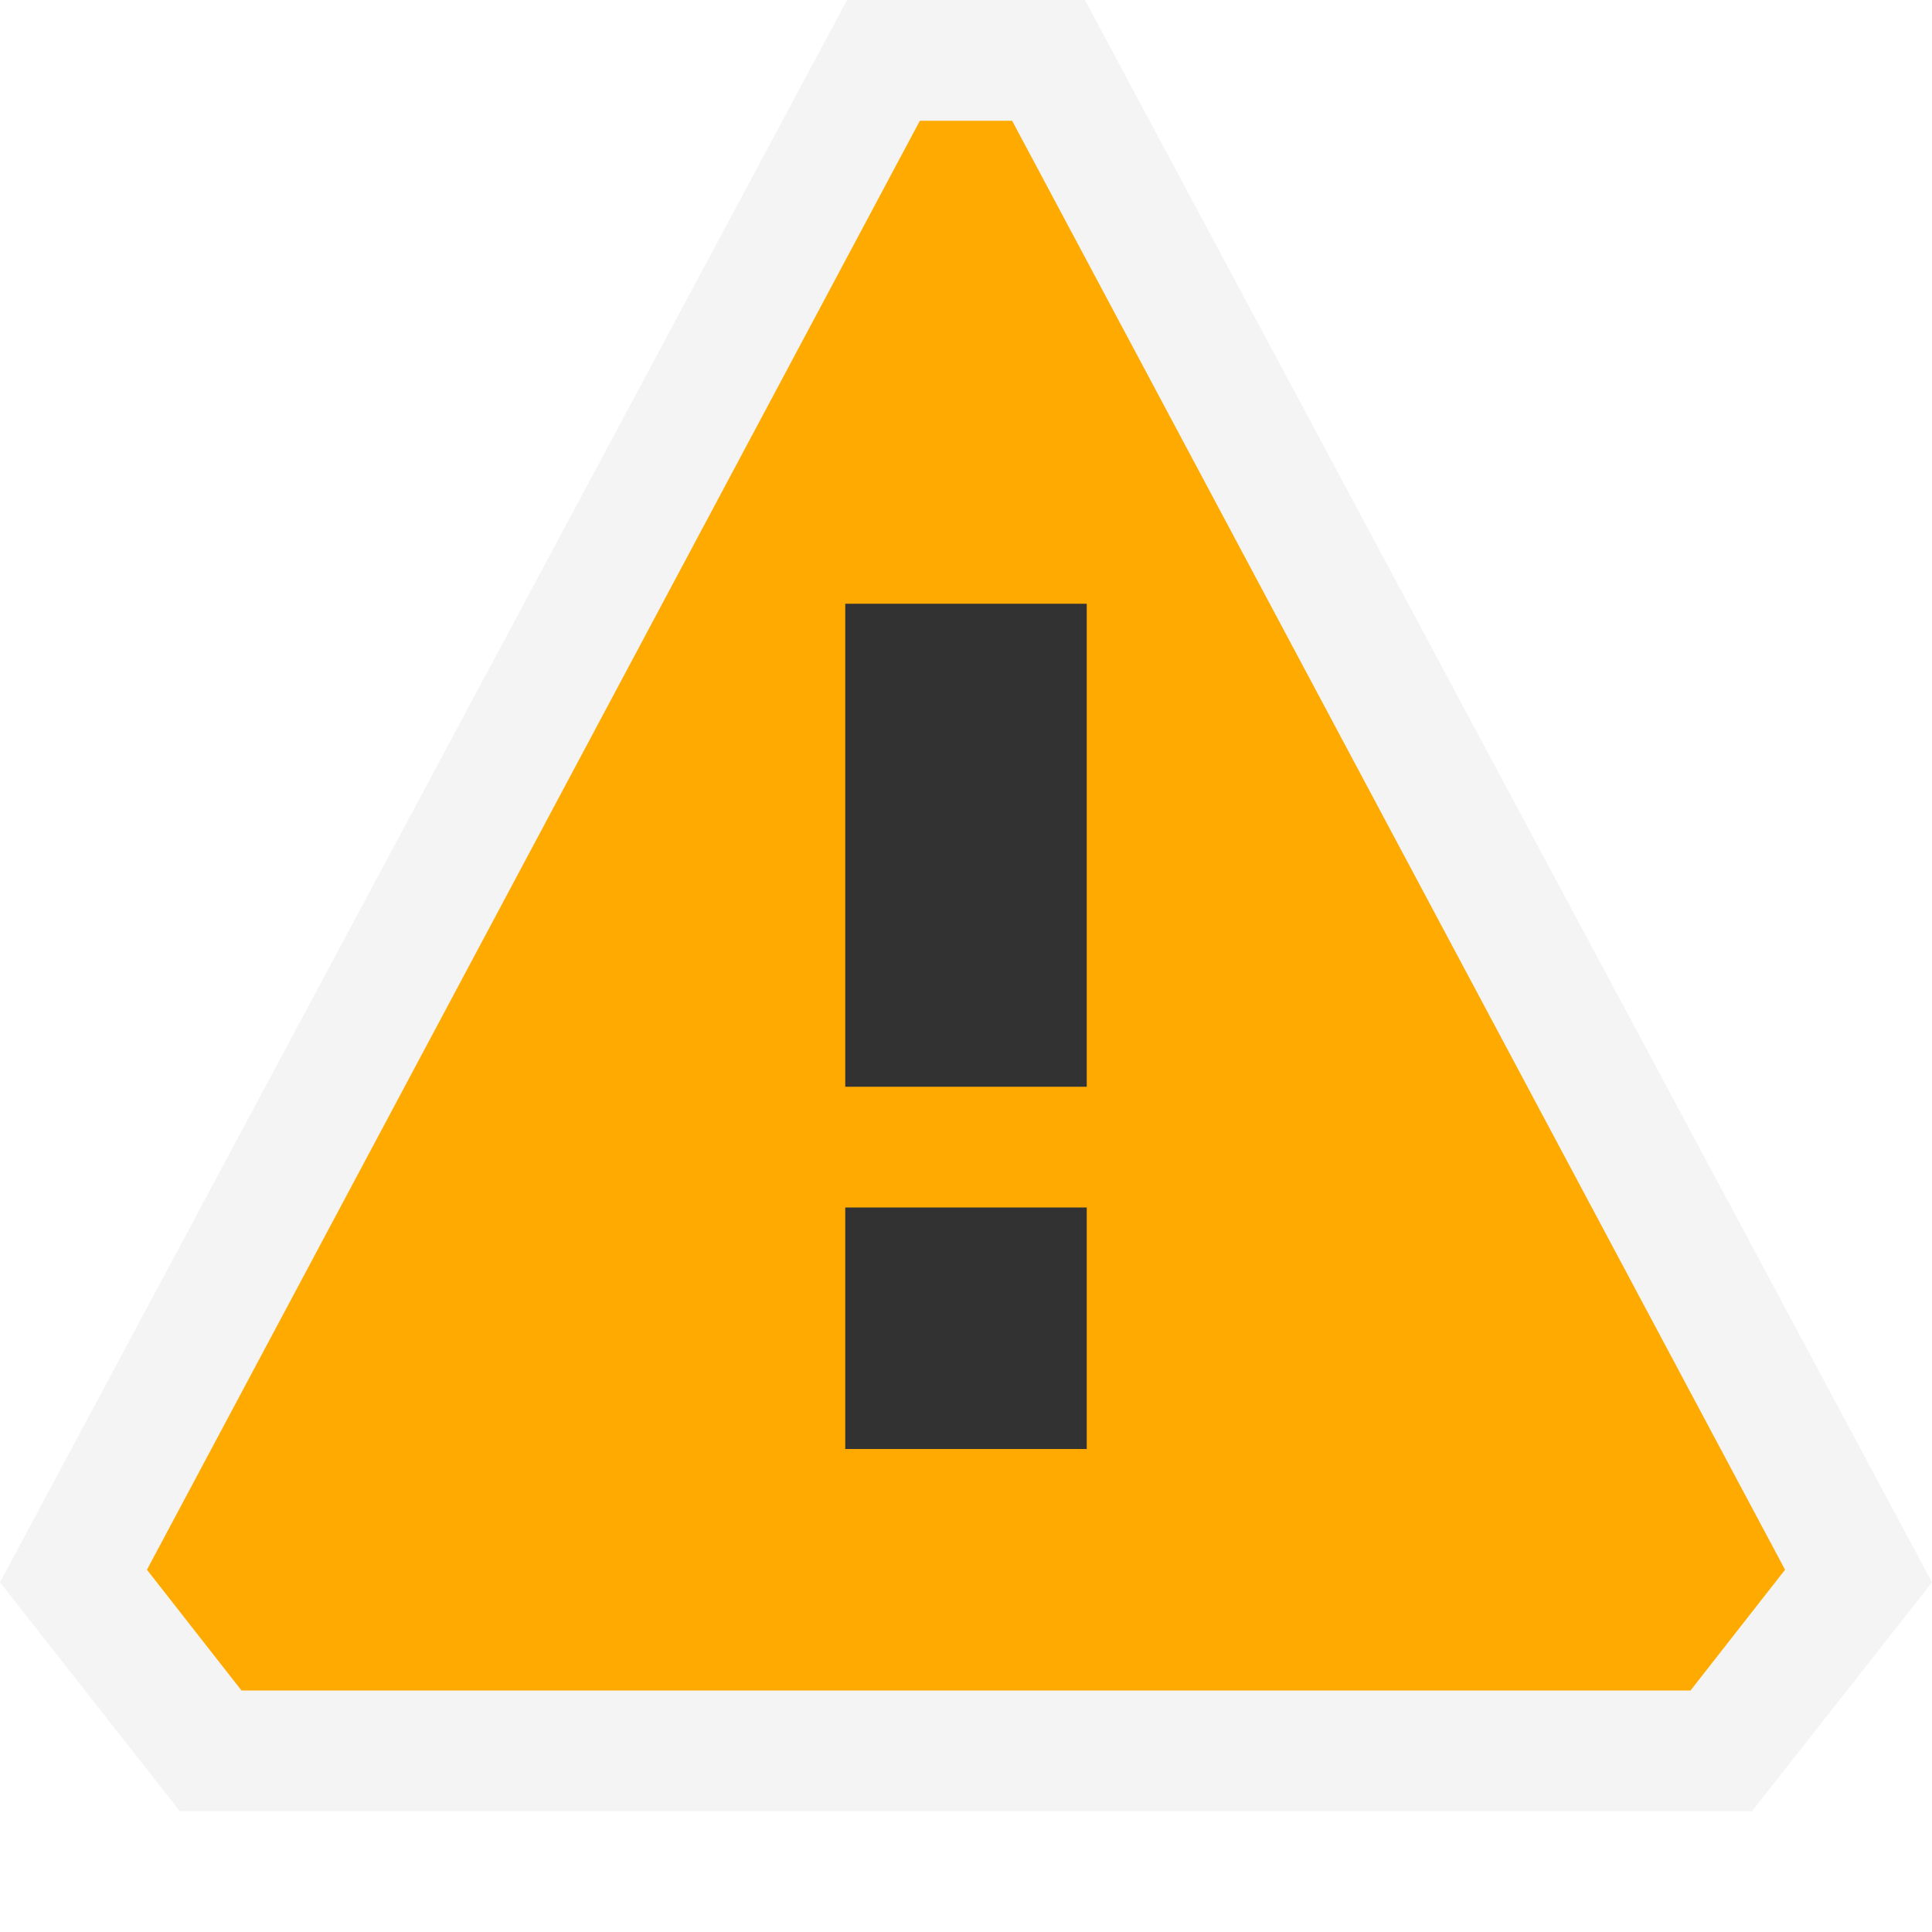
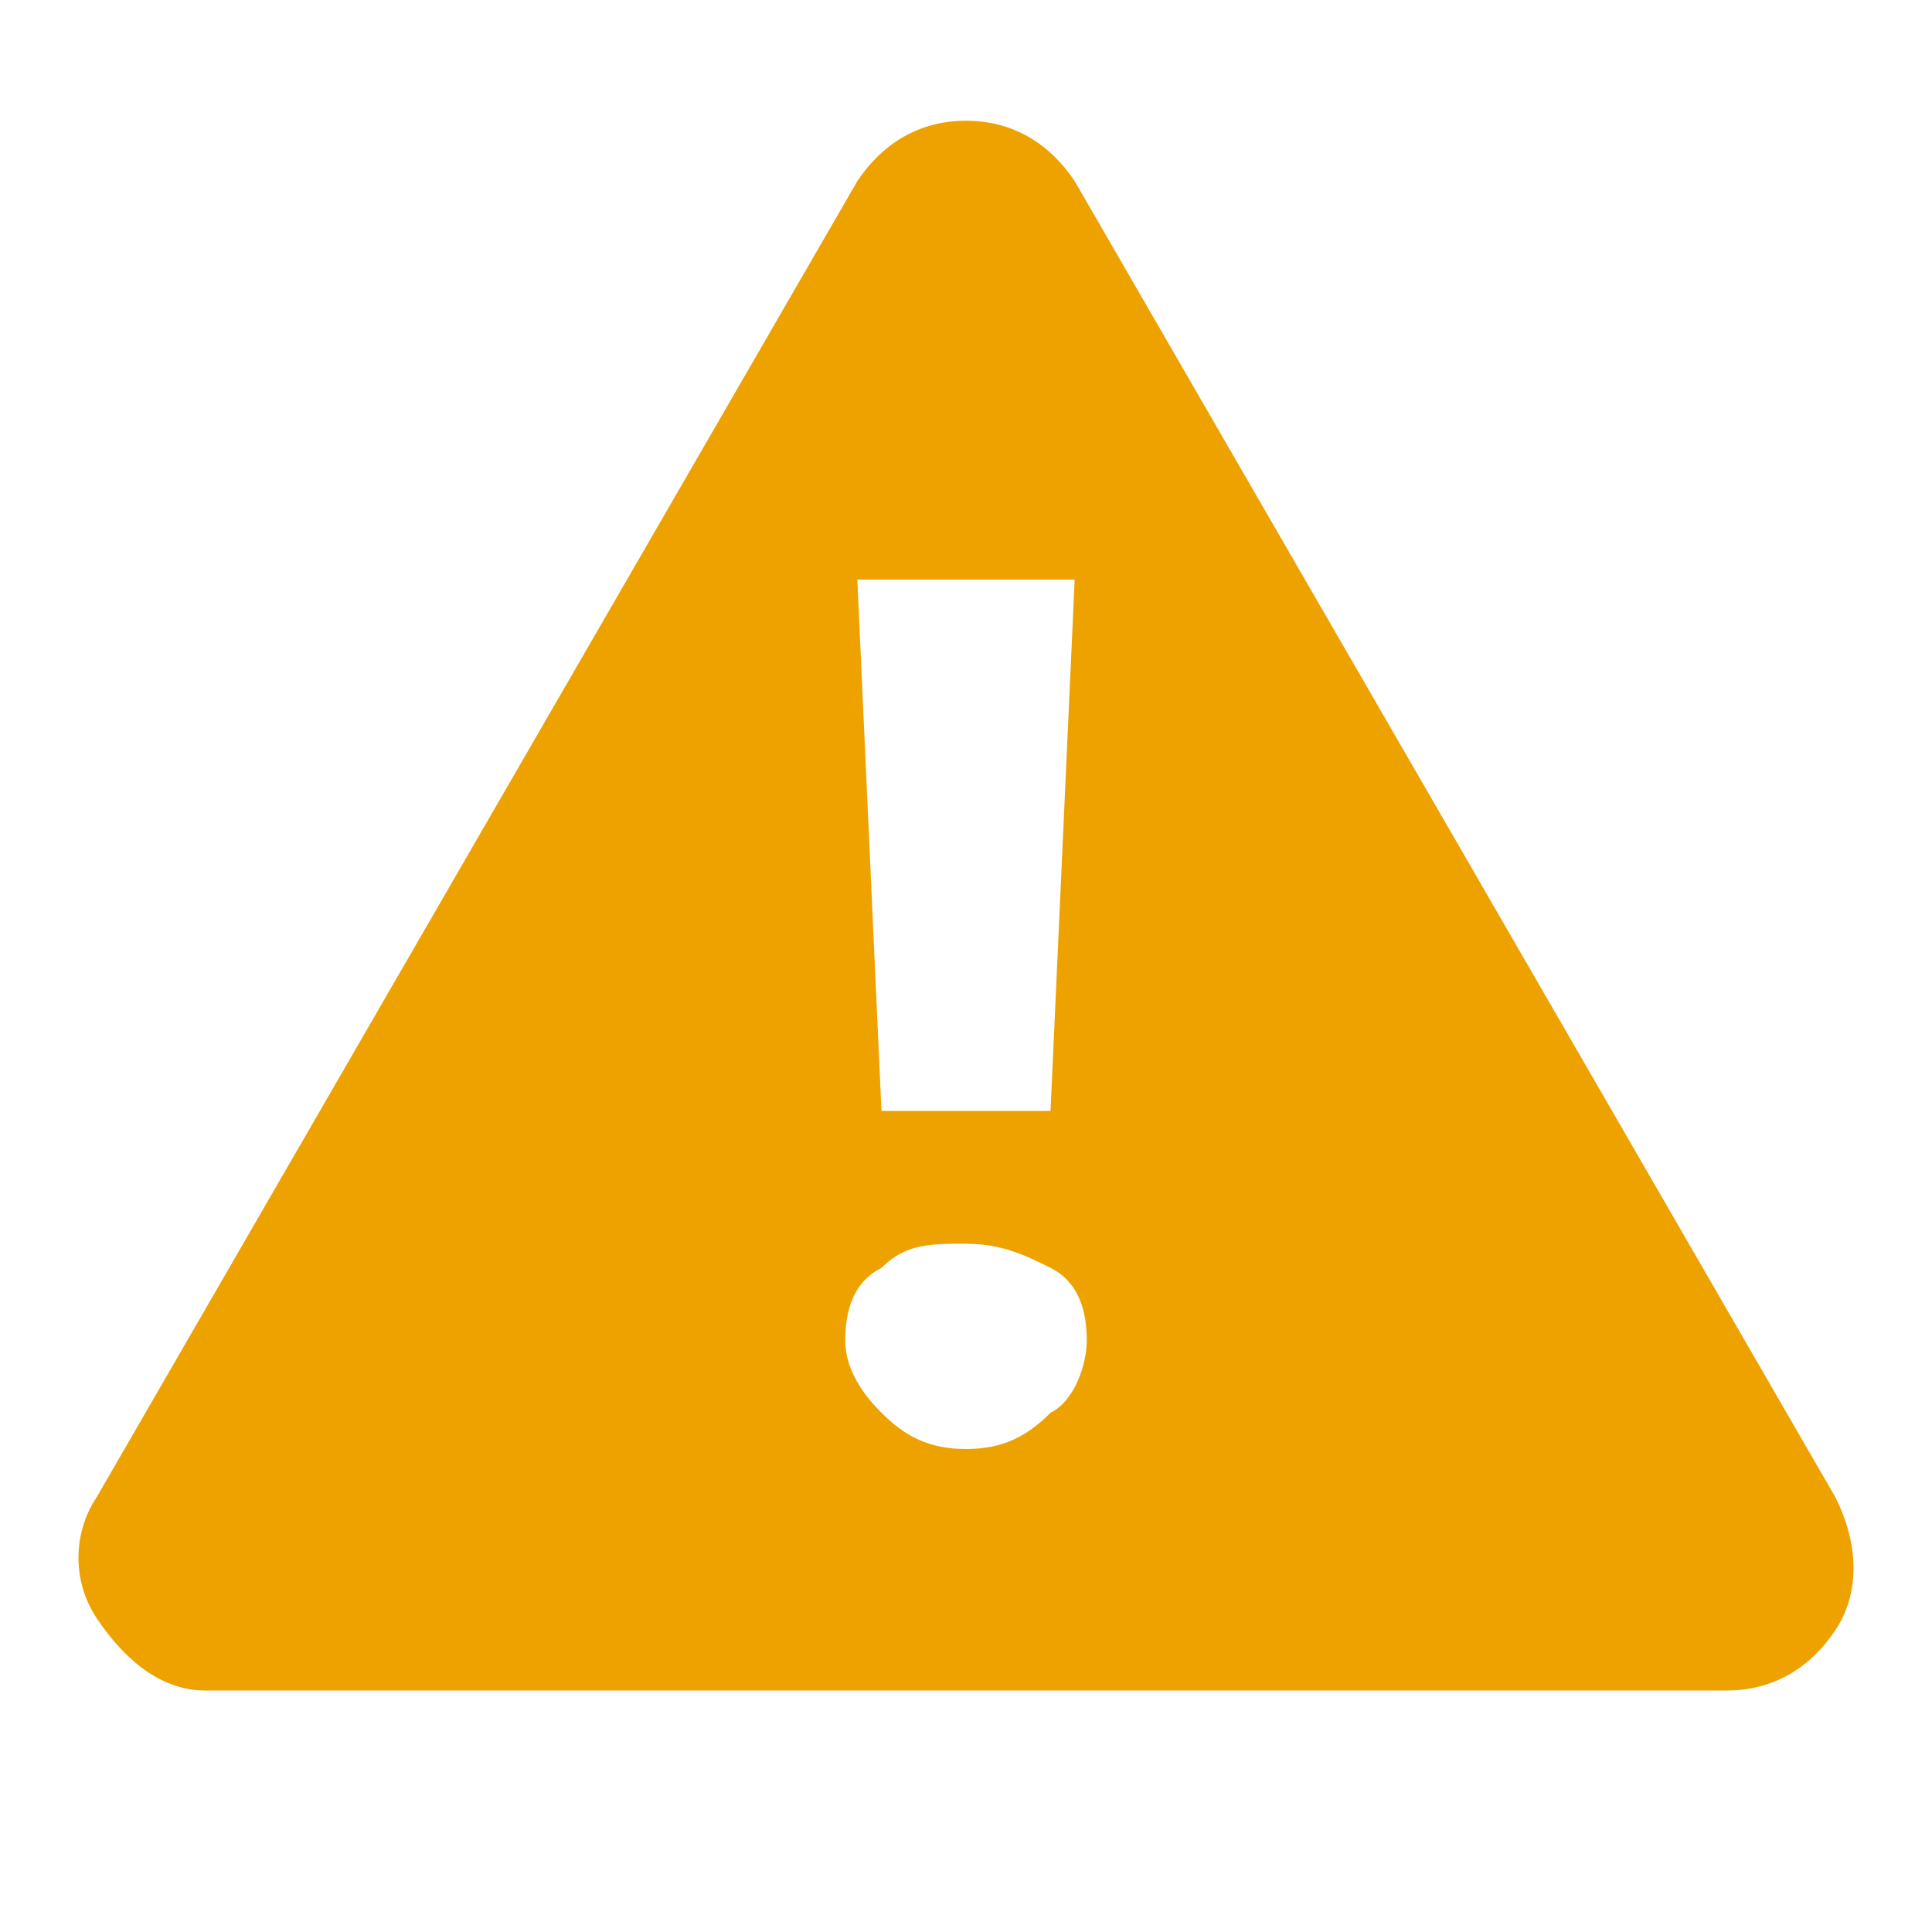
- <svg xmlns="http://www.w3.org/2000/svg" width="16" height="16" viewBox="0 0 16 16">
-   <g>
-     <g>
-       <polygon points="1.49 15 0 13.104 7.015 0 8.985 0 16 13.104 14.509 15 1.49 15" fill="#f4f4f4" />
-       <polygon points="8.382 1 7.618 1 1.217 13 2 14 14 14 14.783 13 8.382 1" fill="#fa0" />
-       <path d="M9,9H7V5H9Zm0,1H7v2H9Z" fill="#323232" />
-     </g>
-     <rect width="16" height="16" fill="#f0f" opacity="0" />
-   </g>
+ <svg xmlns="http://www.w3.org/2000/svg" x="0" y="0" version="1.1" viewBox="0 0 16 16" xml:space="preserve">
+   <path fill="#EDA200" d="M15.2 12.4L8.9 1.5C8.7 1.2 8.4 1 8 1s-.7.2-.9.5L.8 12.4c-.2.3-.2.7 0 1s.5.6.9.6h12.6c.4 0 .7-.2.9-.5s.2-.7 0-1.1zM8.9 4.8l-.2 4.4H7.3l-.2-4.4h1.8zm-.2 6.9c-.2.2-.4.3-.7.3-.3 0-.5-.1-.7-.3-.2-.2-.3-.4-.3-.6 0-.3.1-.5.3-.6.2-.2.4-.2.7-.2.3 0 .5.1.7.2.2.1.3.3.3.6 0 .2-.1.5-.3.6z" />
</svg>
